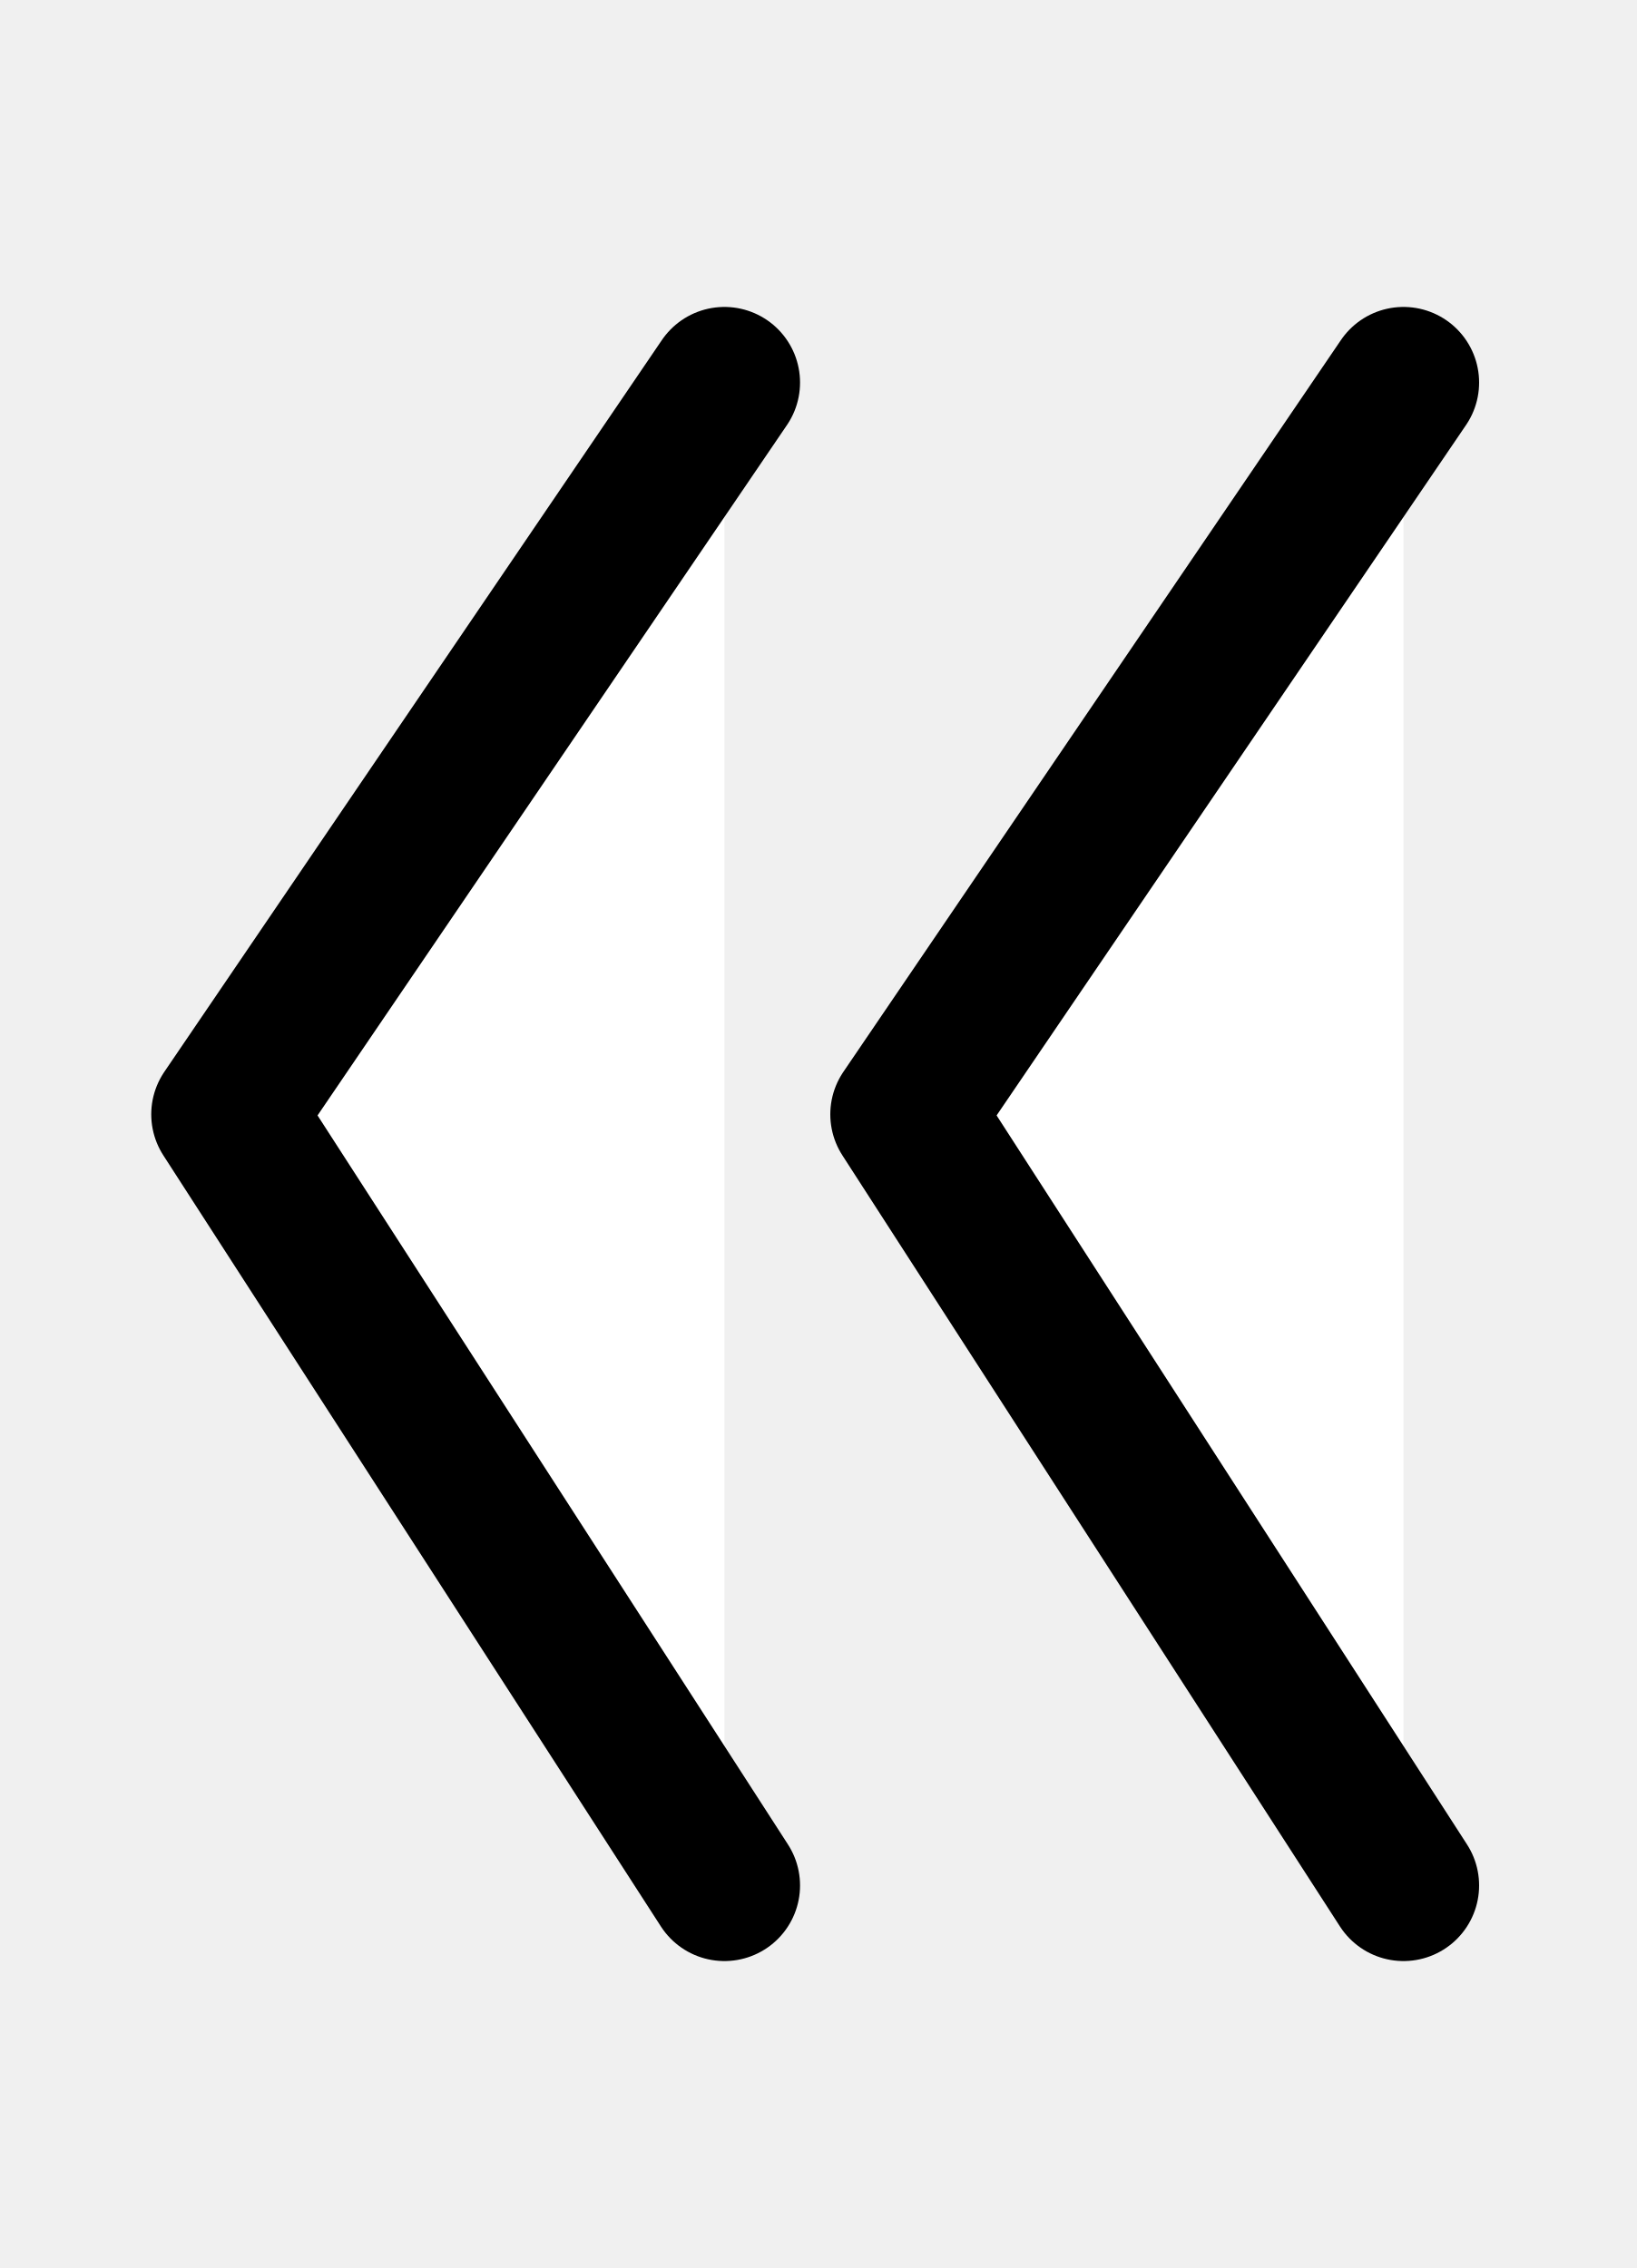
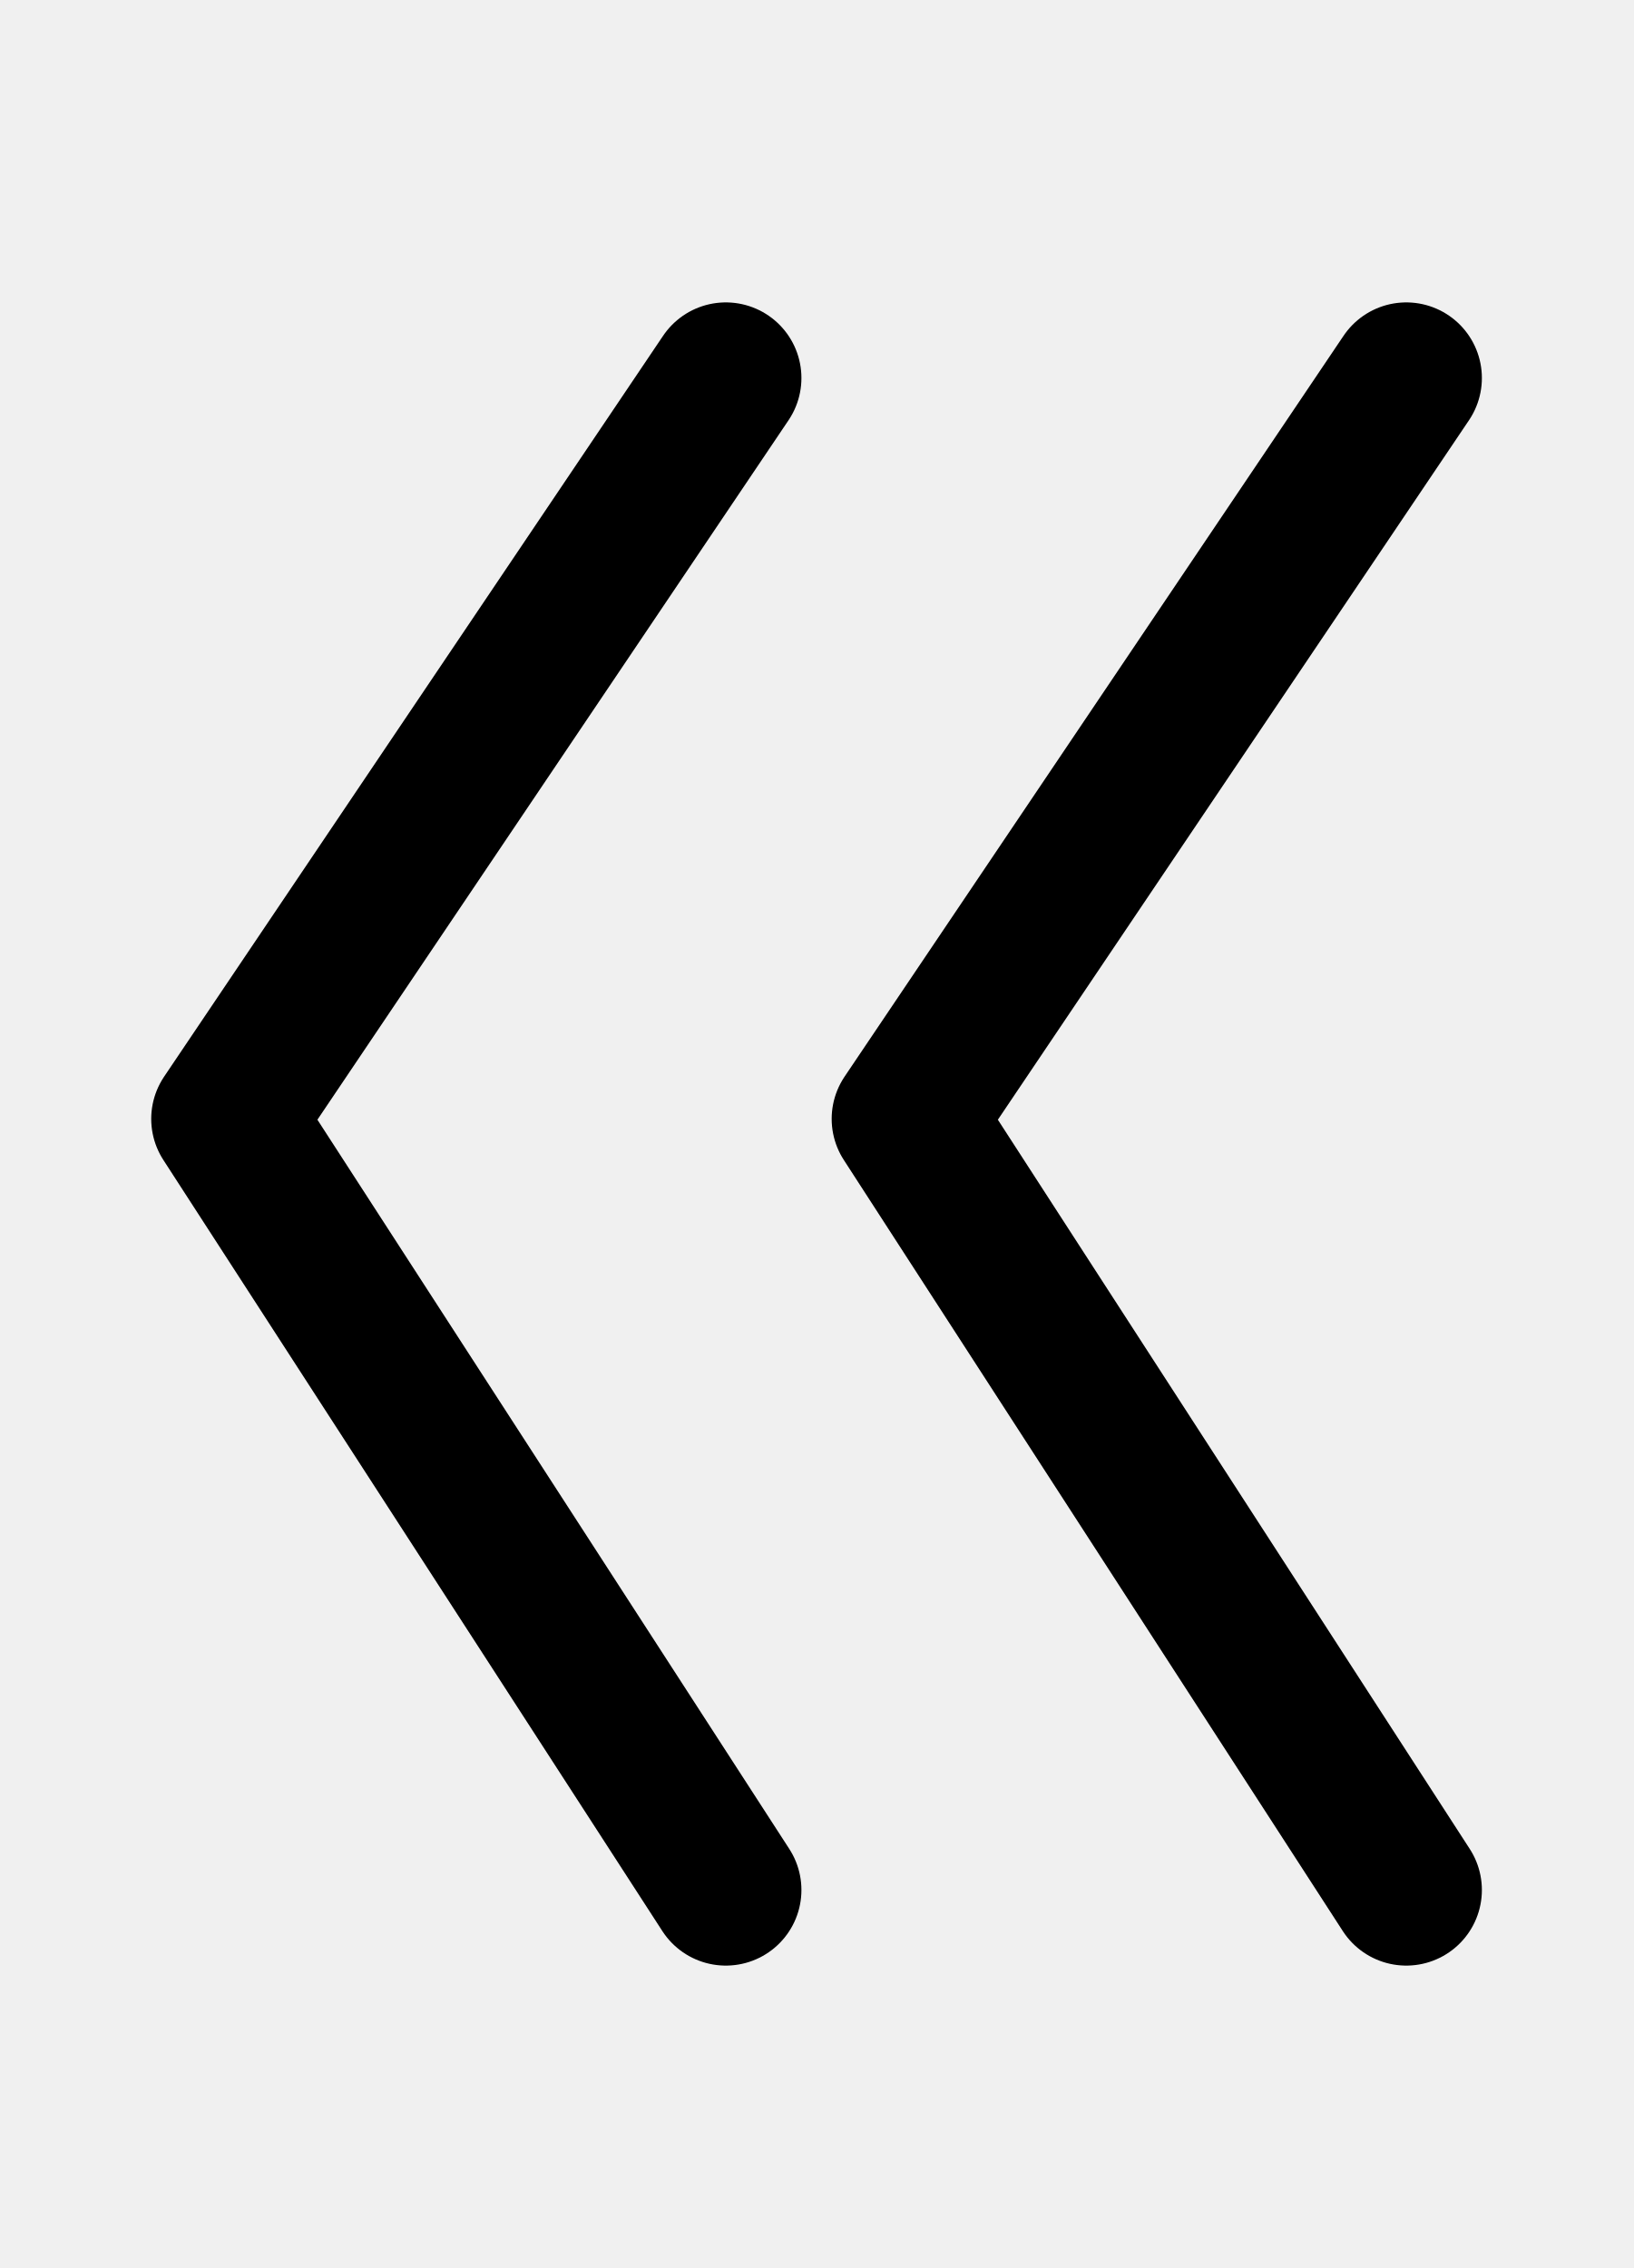
- <svg xmlns="http://www.w3.org/2000/svg" id="Layer_1" data-name="Layer 1" width="10.82" height="15" viewBox="0 0 10.82 15">
-   <polyline points="9.28 2.53 5.99 7.37 9.28 12.47" fill="#fff" stroke="#000" stroke-linecap="round" stroke-linejoin="round" />
-   <polyline points="4.79 2.53 1.5 7.37 4.79 12.47" fill="#fff" stroke="#000" stroke-linecap="round" stroke-linejoin="round" />
+ <svg xmlns="http://www.w3.org/2000/svg" version="1.1" id="Layer_1" x="0px" y="0px" viewBox="0 0 10.8 15" style="enable-background:new 0 0 10.8 15;" xml:space="preserve">
+   <style type="text/css">
+ 	.st0{fill:none;stroke:#000000;stroke-linecap:round;stroke-linejoin:round;}
+ </style>
+   <g>
+     <polyline class="st0" points="9.3,2.5 6,7.4 9.3,12.5  " />
+     <polyline class="st0" points="4.8,2.5 1.5,7.4 4.8,12.5  " />
+   </g>
</svg>
